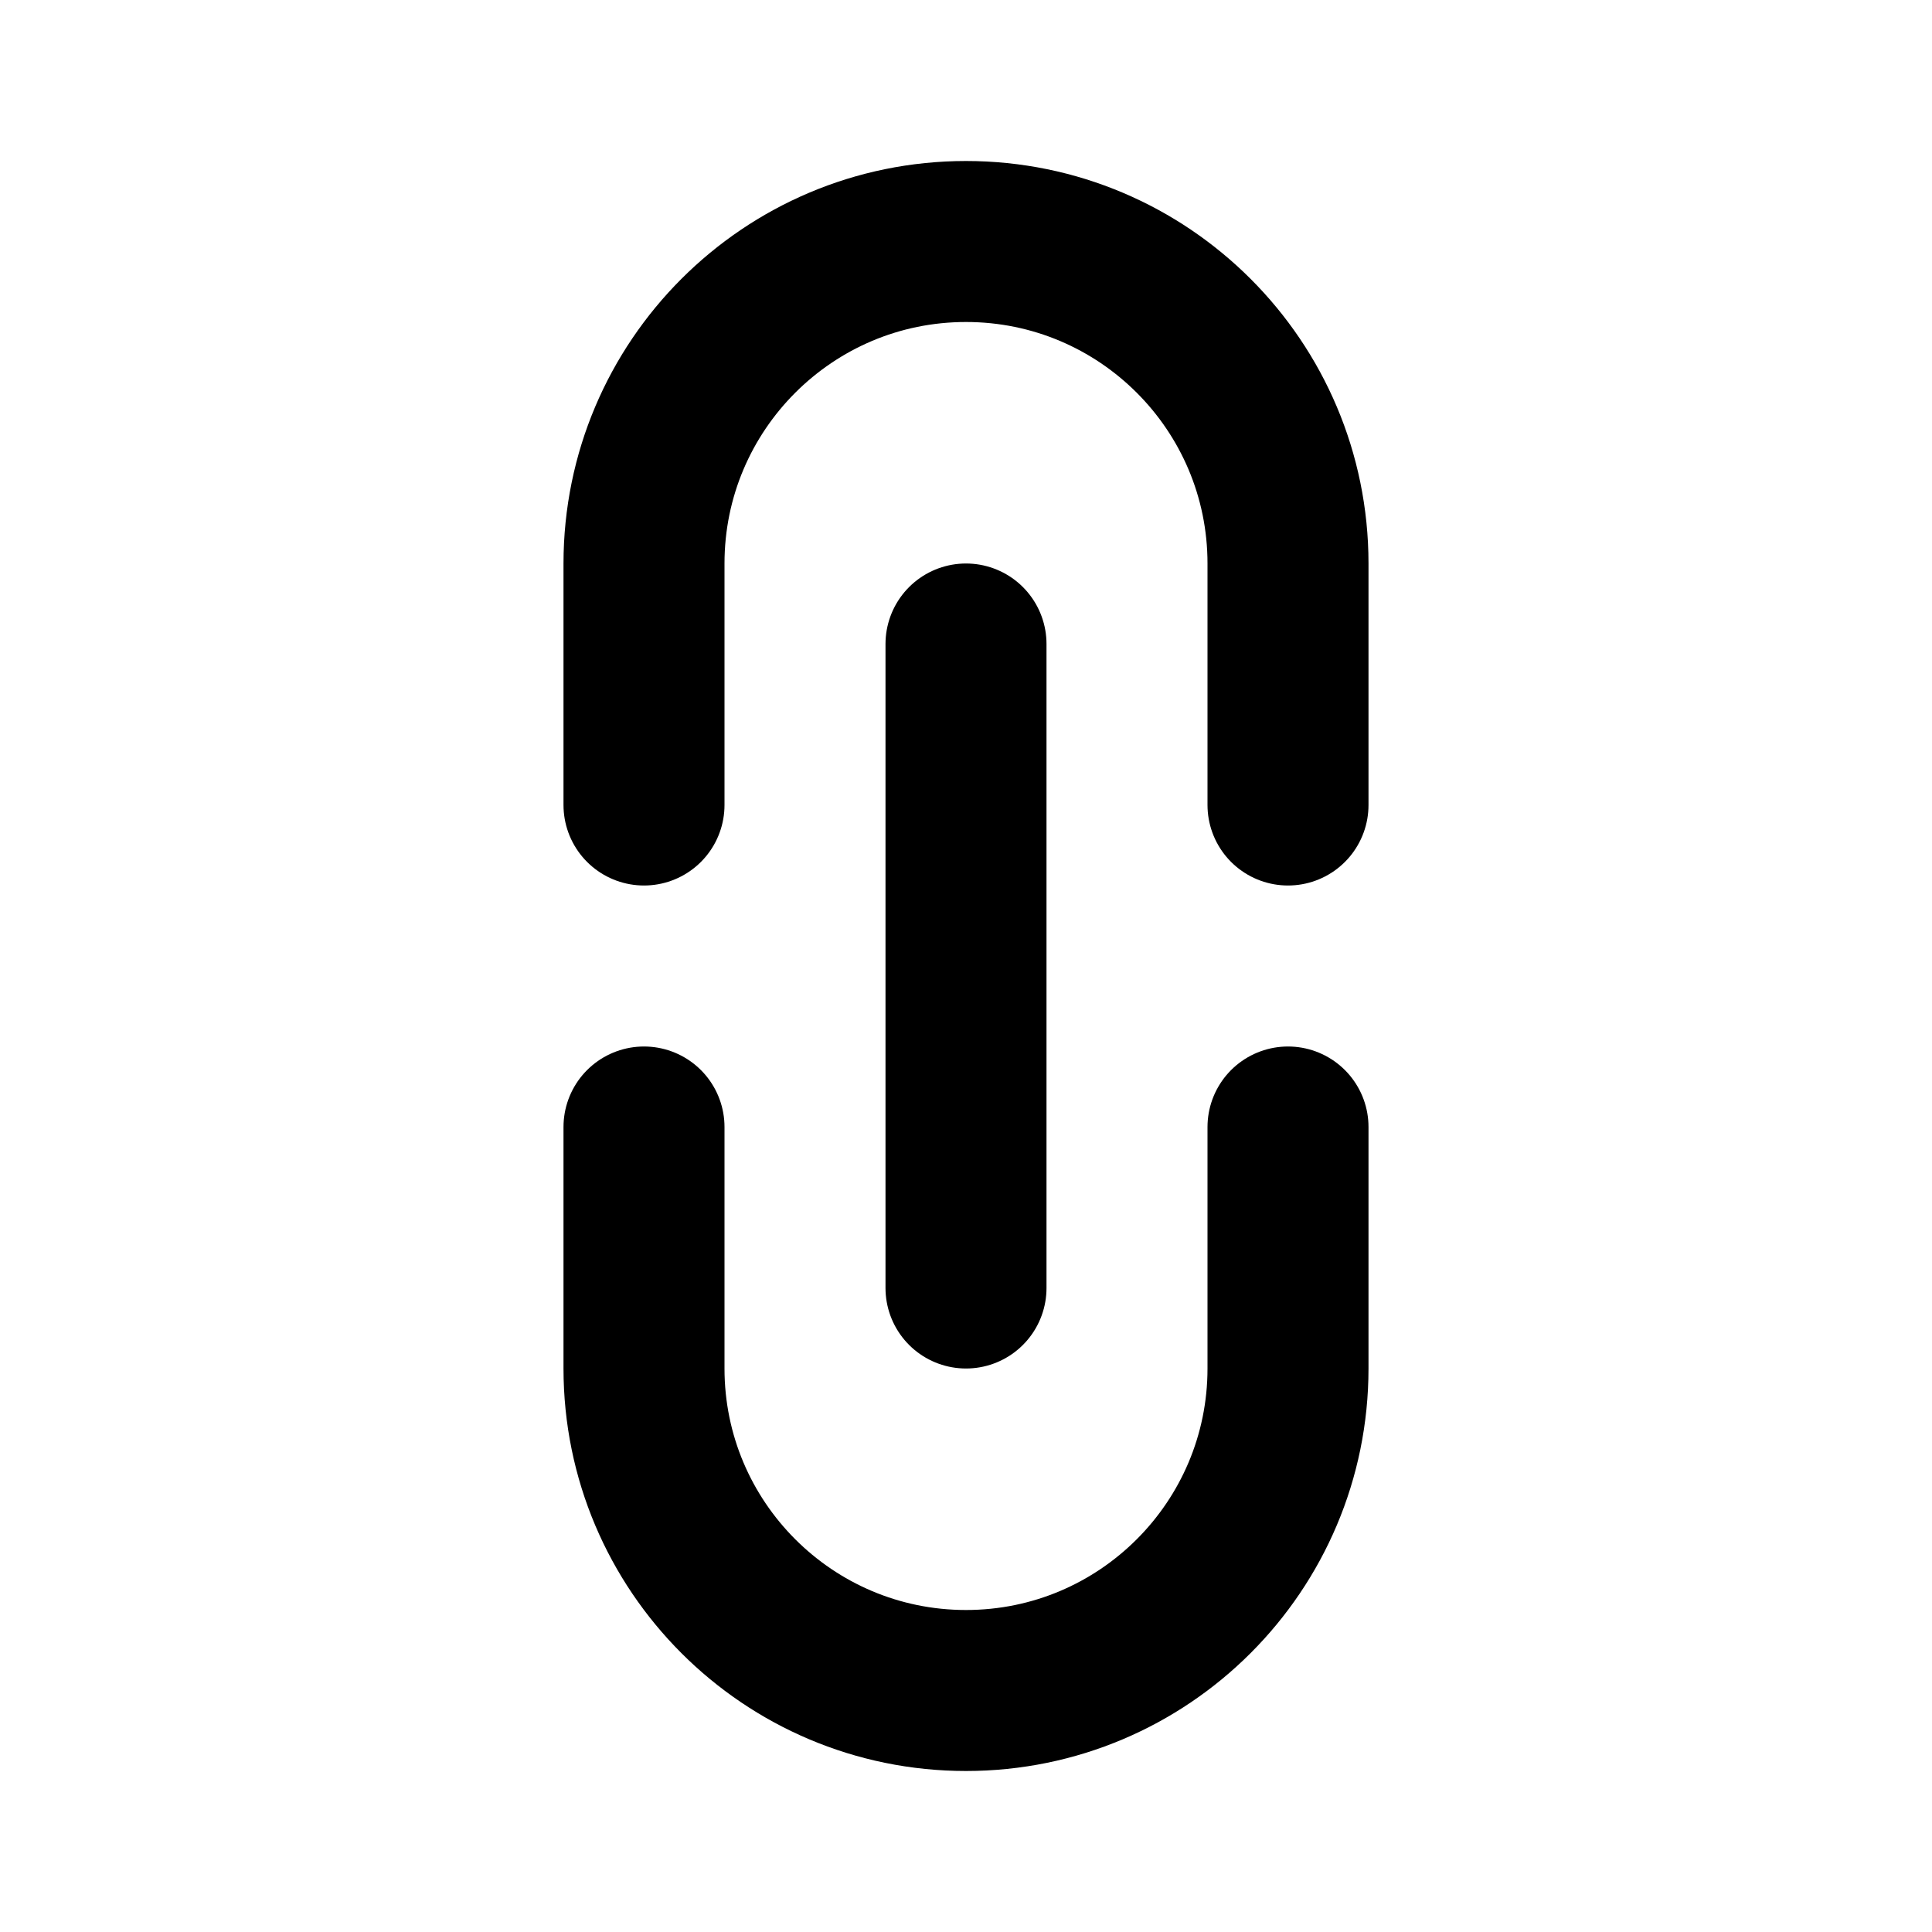
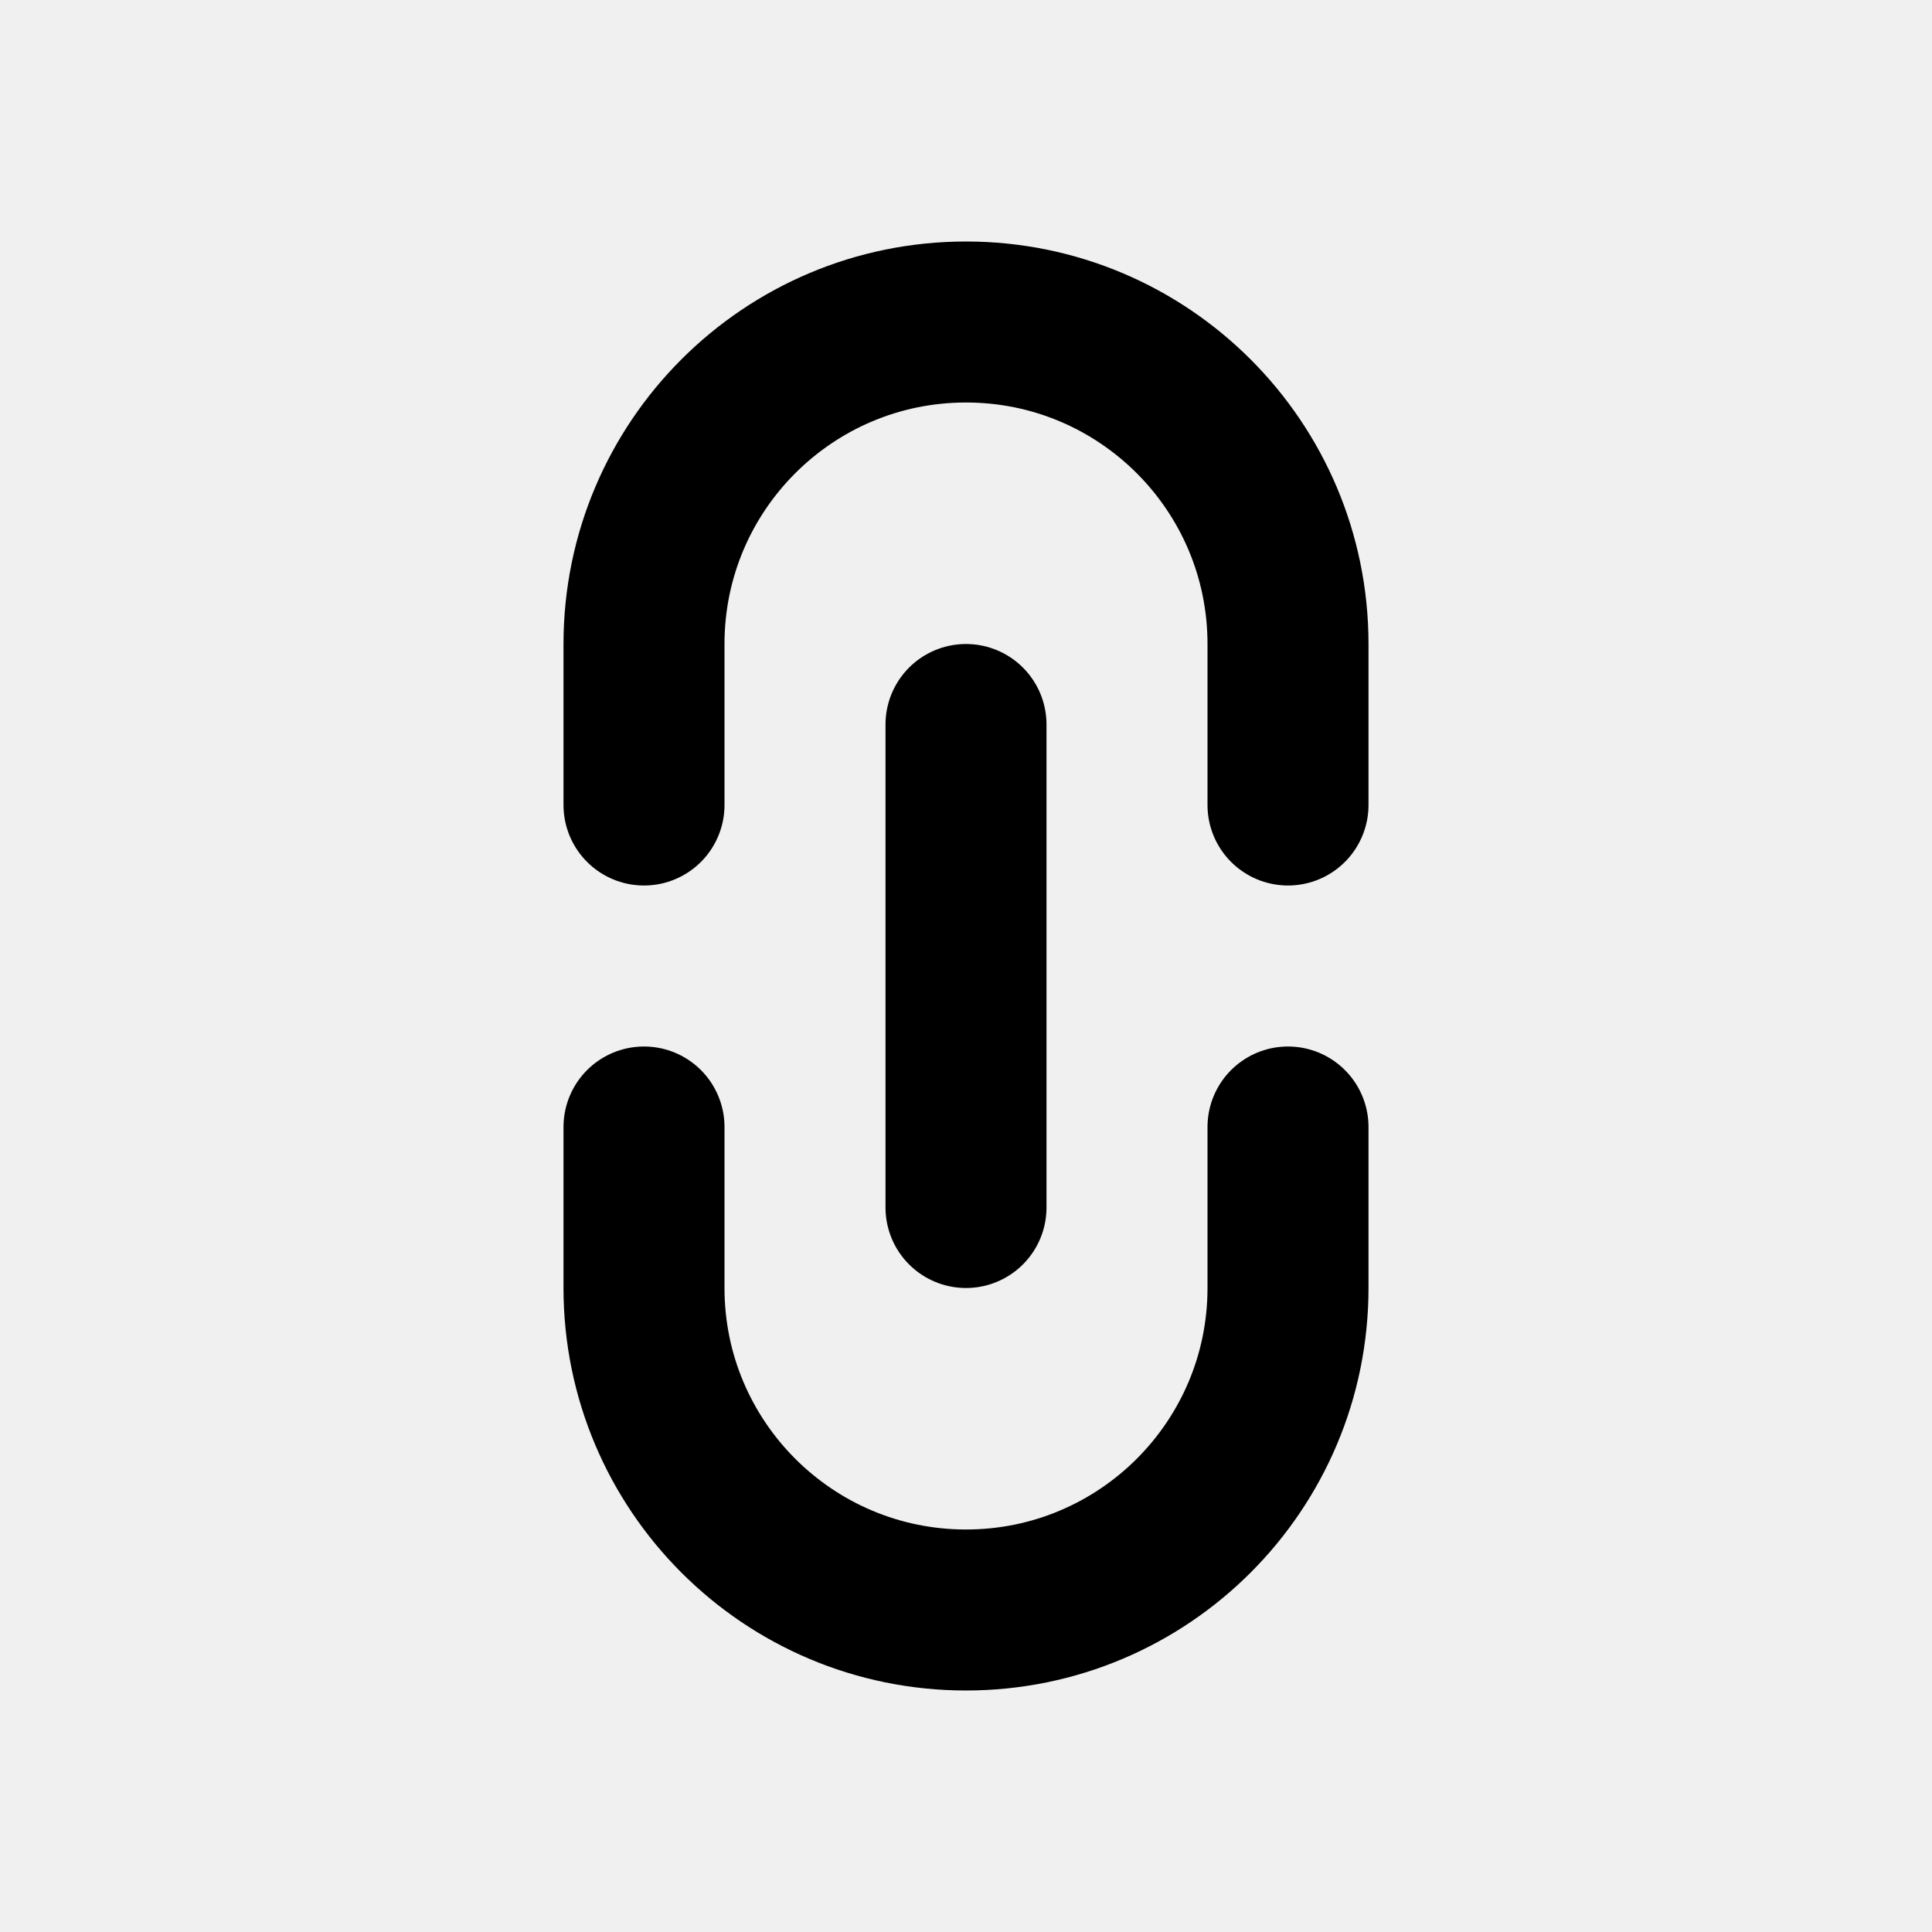
<svg xmlns="http://www.w3.org/2000/svg" viewBox="0 0 24 24" fill="none">
-   <rect width="24" height="24" fill="white" />
-   <path d="M12 16L12 8" stroke="currentColor" stroke-width="2" stroke-linecap="round" stroke-linejoin="round" />
-   <path d="M8 10V7C8 4.791 9.791 3 12 3V3C14.209 3 16 4.791 16 7V10" stroke="currentColor" stroke-width="2" stroke-linecap="round" stroke-linejoin="round" />
-   <path d="M16 14L16 17C16 19.209 14.209 21 12 21V21C9.791 21 8 19.209 8 17L8 14" stroke="currentColor" stroke-width="2" stroke-linecap="round" stroke-linejoin="round" />
+   <rect width="24" height="24" fill="none" />
+   <path d="M12 15L12 9" stroke="currentColor" stroke-width="2" stroke-linecap="round" stroke-linejoin="round" />
+   <path d="M8 10V8C8 5.791 9.791 4 12 4V4C14.209 4 16 5.791 16 8V10" stroke="currentColor" stroke-width="2" stroke-linecap="round" stroke-linejoin="round" />
+   <path d="M16 14L16 16C16 18.209 14.209 20 12 20V20C9.791 20 8 18.209 8 16L8 14" stroke="currentColor" stroke-width="2" stroke-linecap="round" stroke-linejoin="round" />
</svg>
